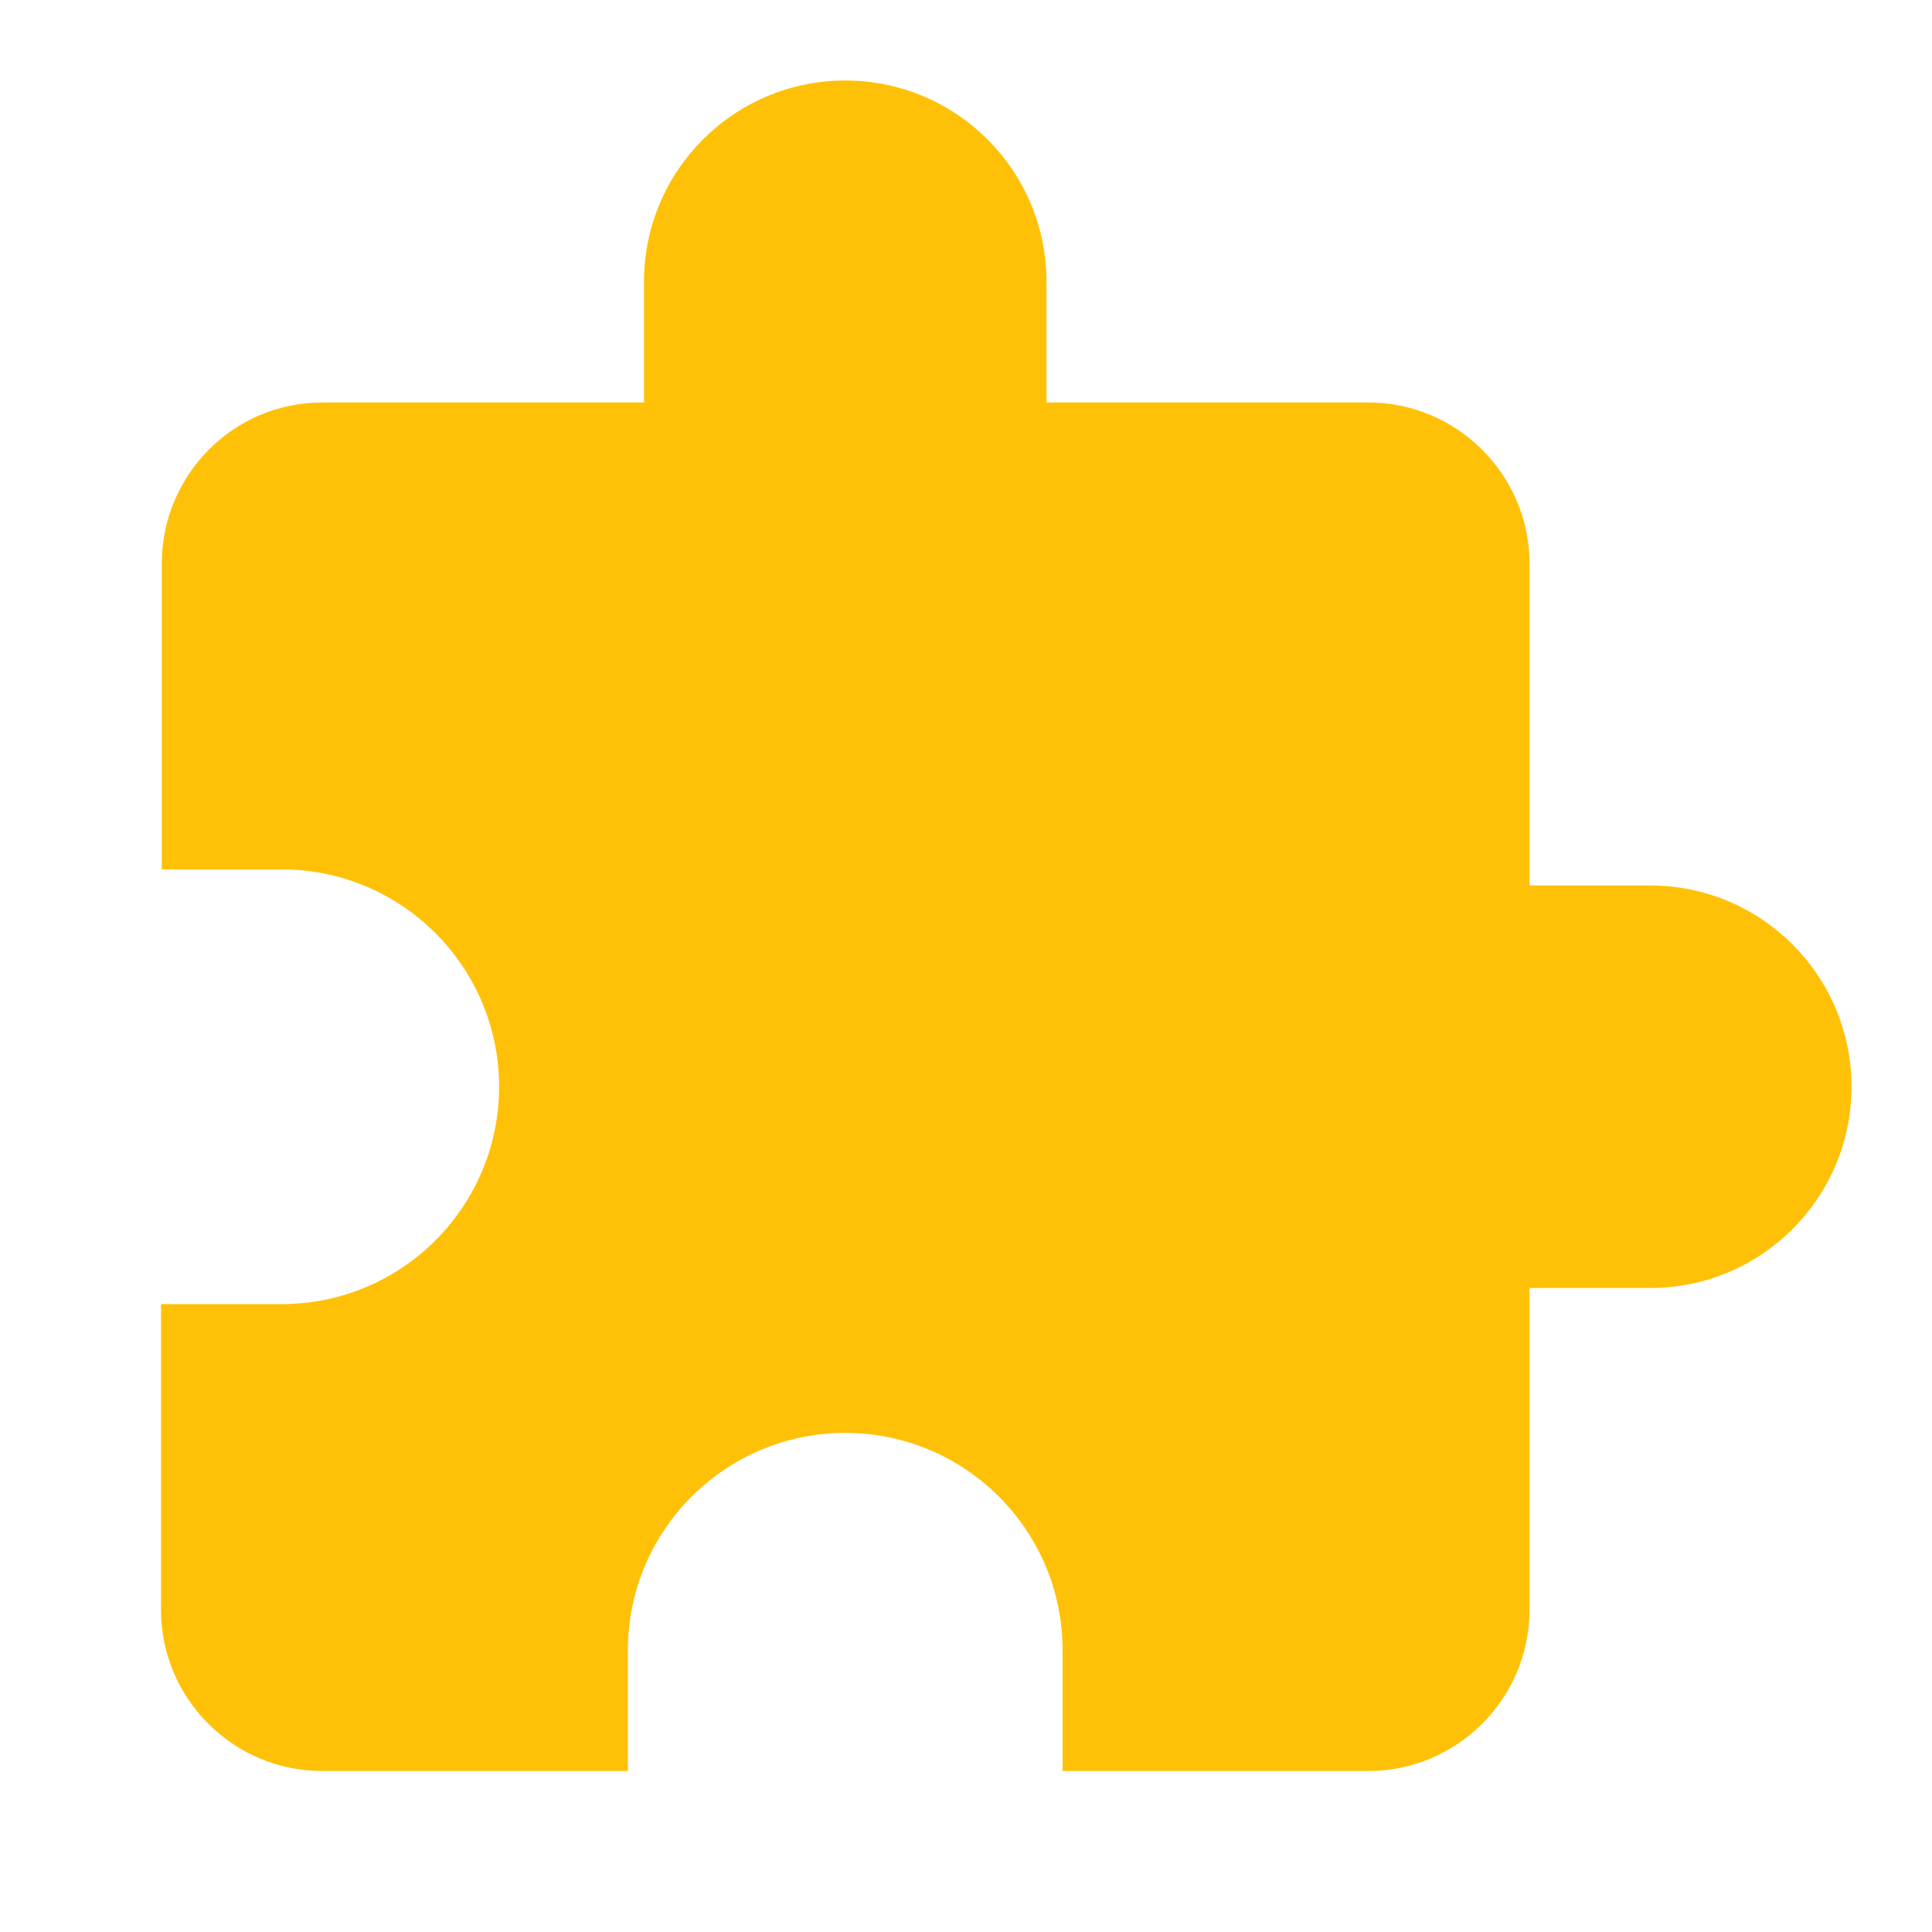
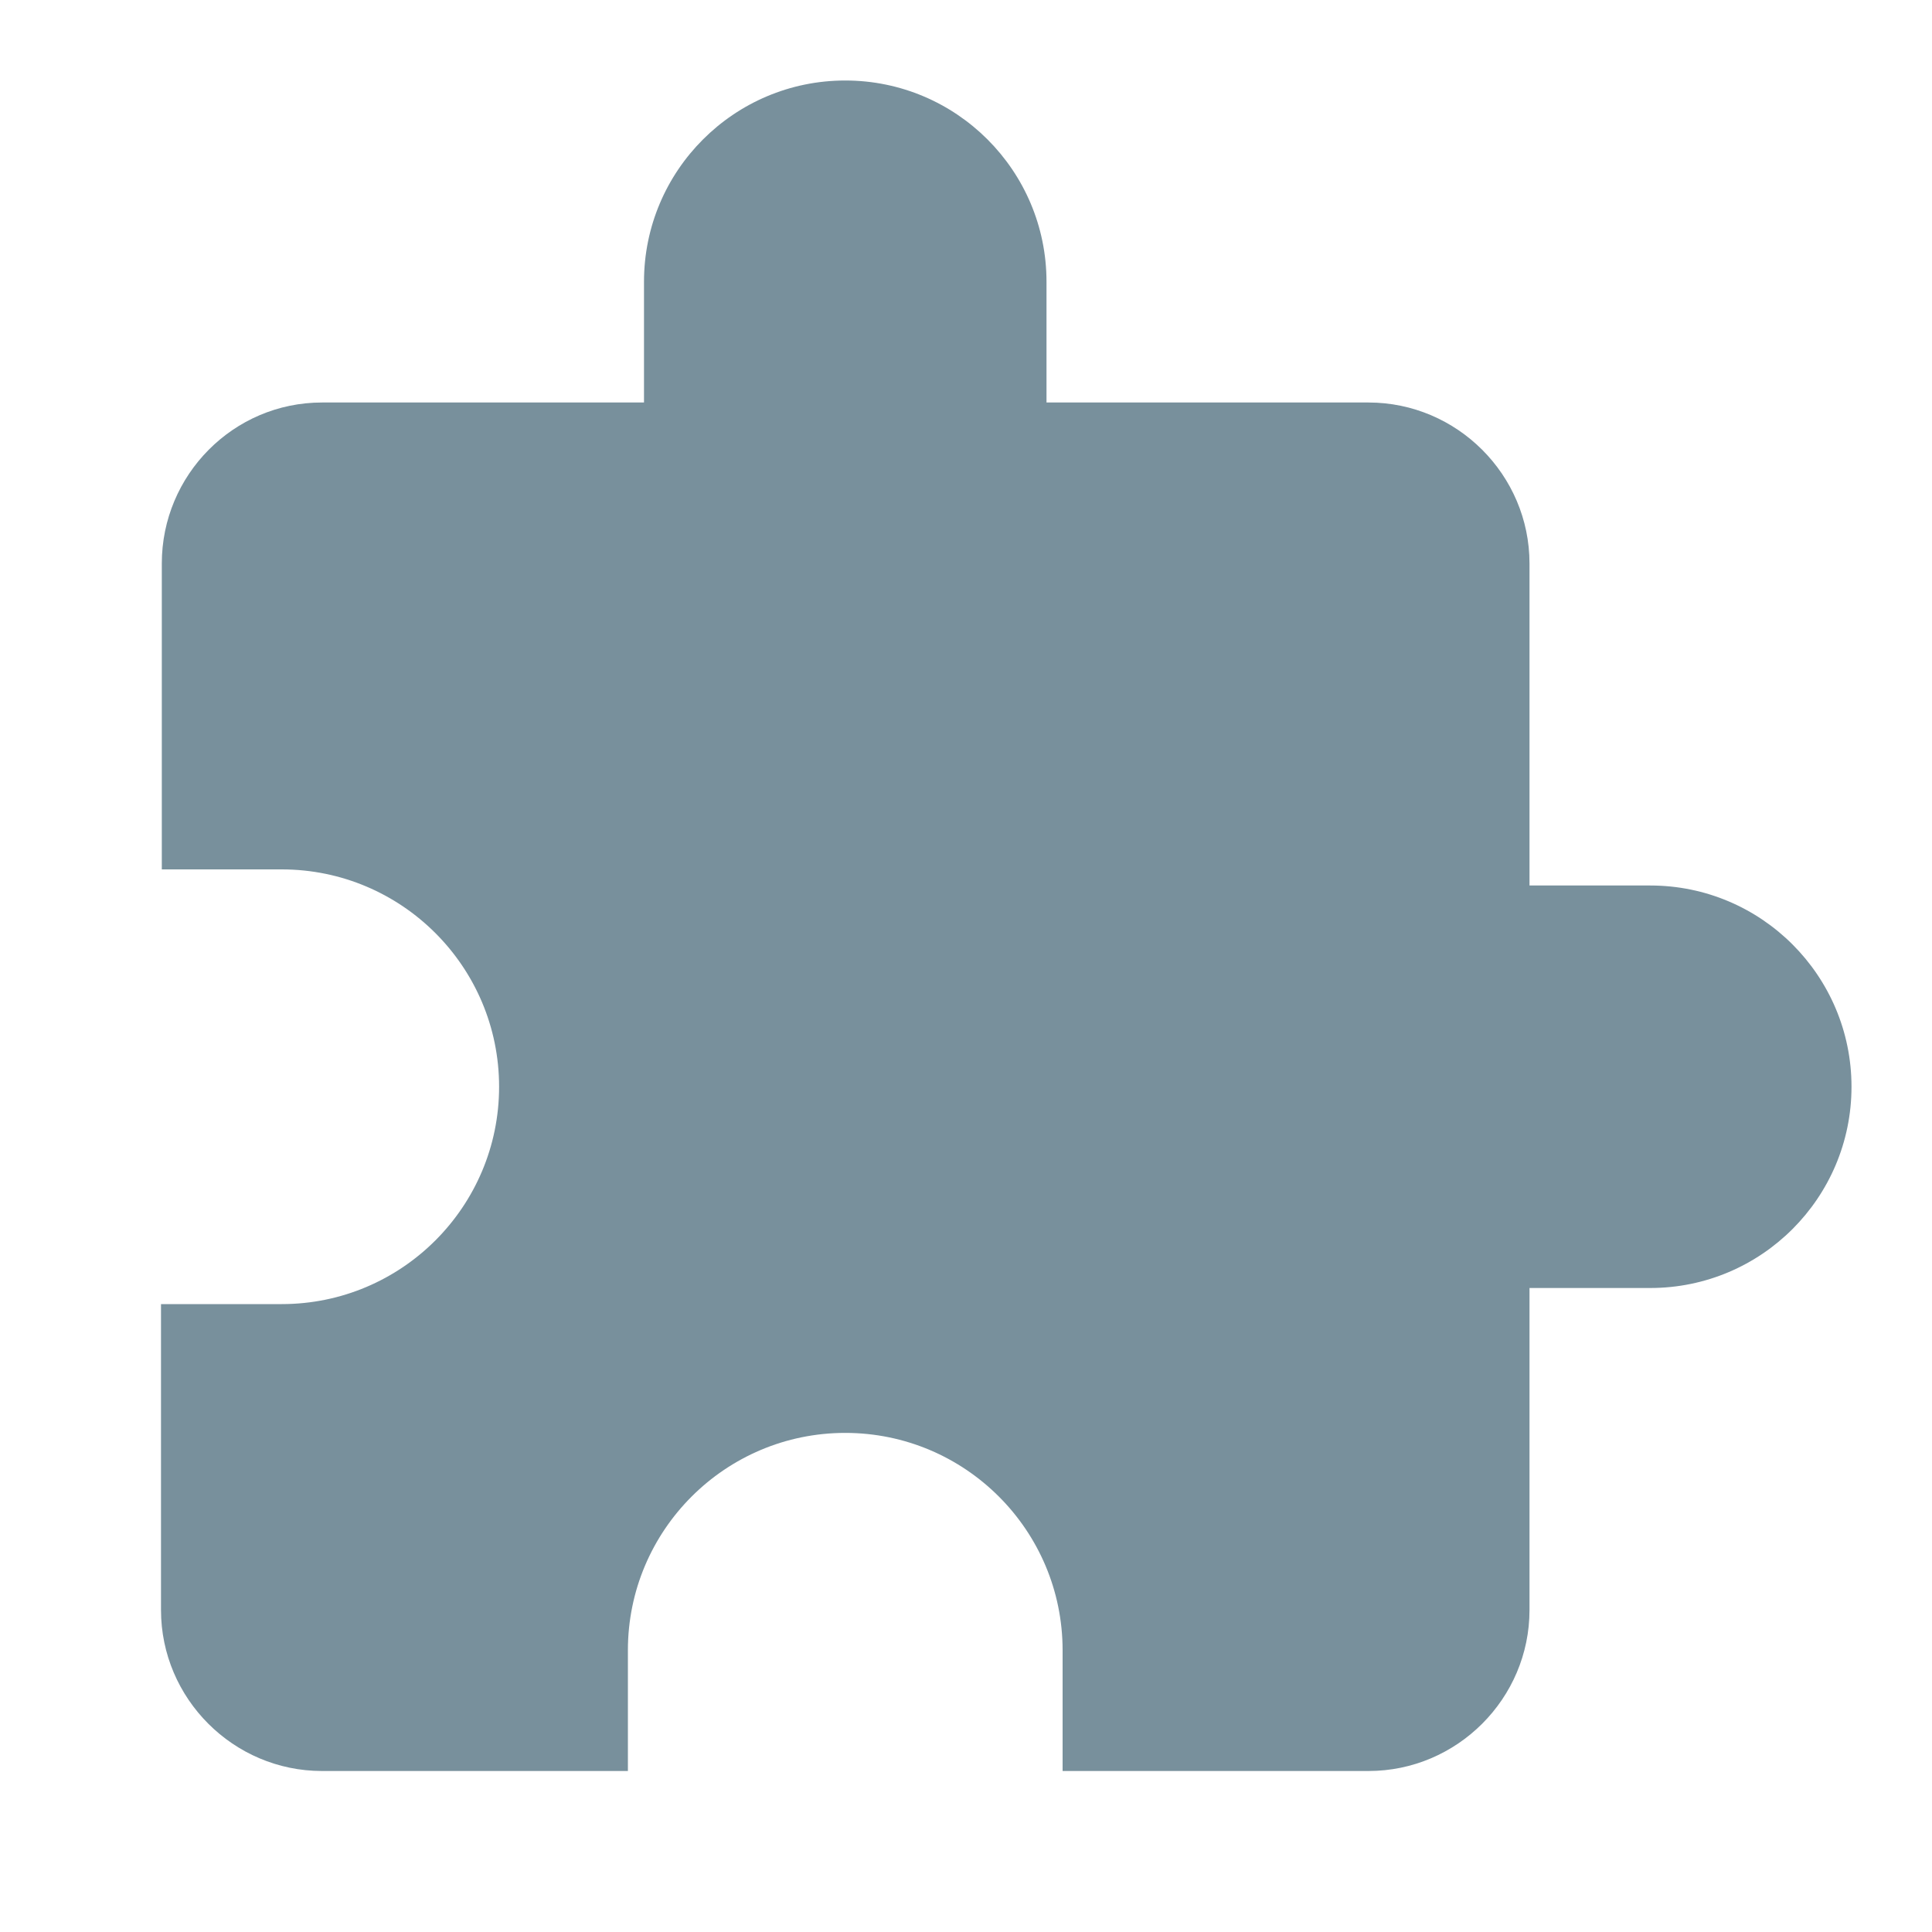
- <svg xmlns="http://www.w3.org/2000/svg" width="24" height="24" viewBox="0 0 24 24" fill="#ffc107">
+ <svg xmlns="http://www.w3.org/2000/svg" width="24" height="24" viewBox="0 0 24 24" fill="#78909c">
  <path d="M0 0h24v24H0z" fill="none" />
  <path d="M20.5 11H19V7c0-1.1-.9-2-2-2h-4V3.5C13 2.12 11.88 1 10.5 1S8 2.12 8 3.5V5H4c-1.1 0-1.99.9-1.99 2v3.8H3.5c1.49 0 2.7 1.21 2.7 2.7s-1.21 2.7-2.7 2.7H2V20c0 1.1.9 2 2 2h3.8v-1.5c0-1.49 1.21-2.7 2.7-2.7 1.49 0 2.7 1.21 2.7 2.7V22H17c1.1 0 2-.9 2-2v-4h1.5c1.38 0 2.5-1.12 2.5-2.5S21.88 11 20.5 11z" />
</svg>
